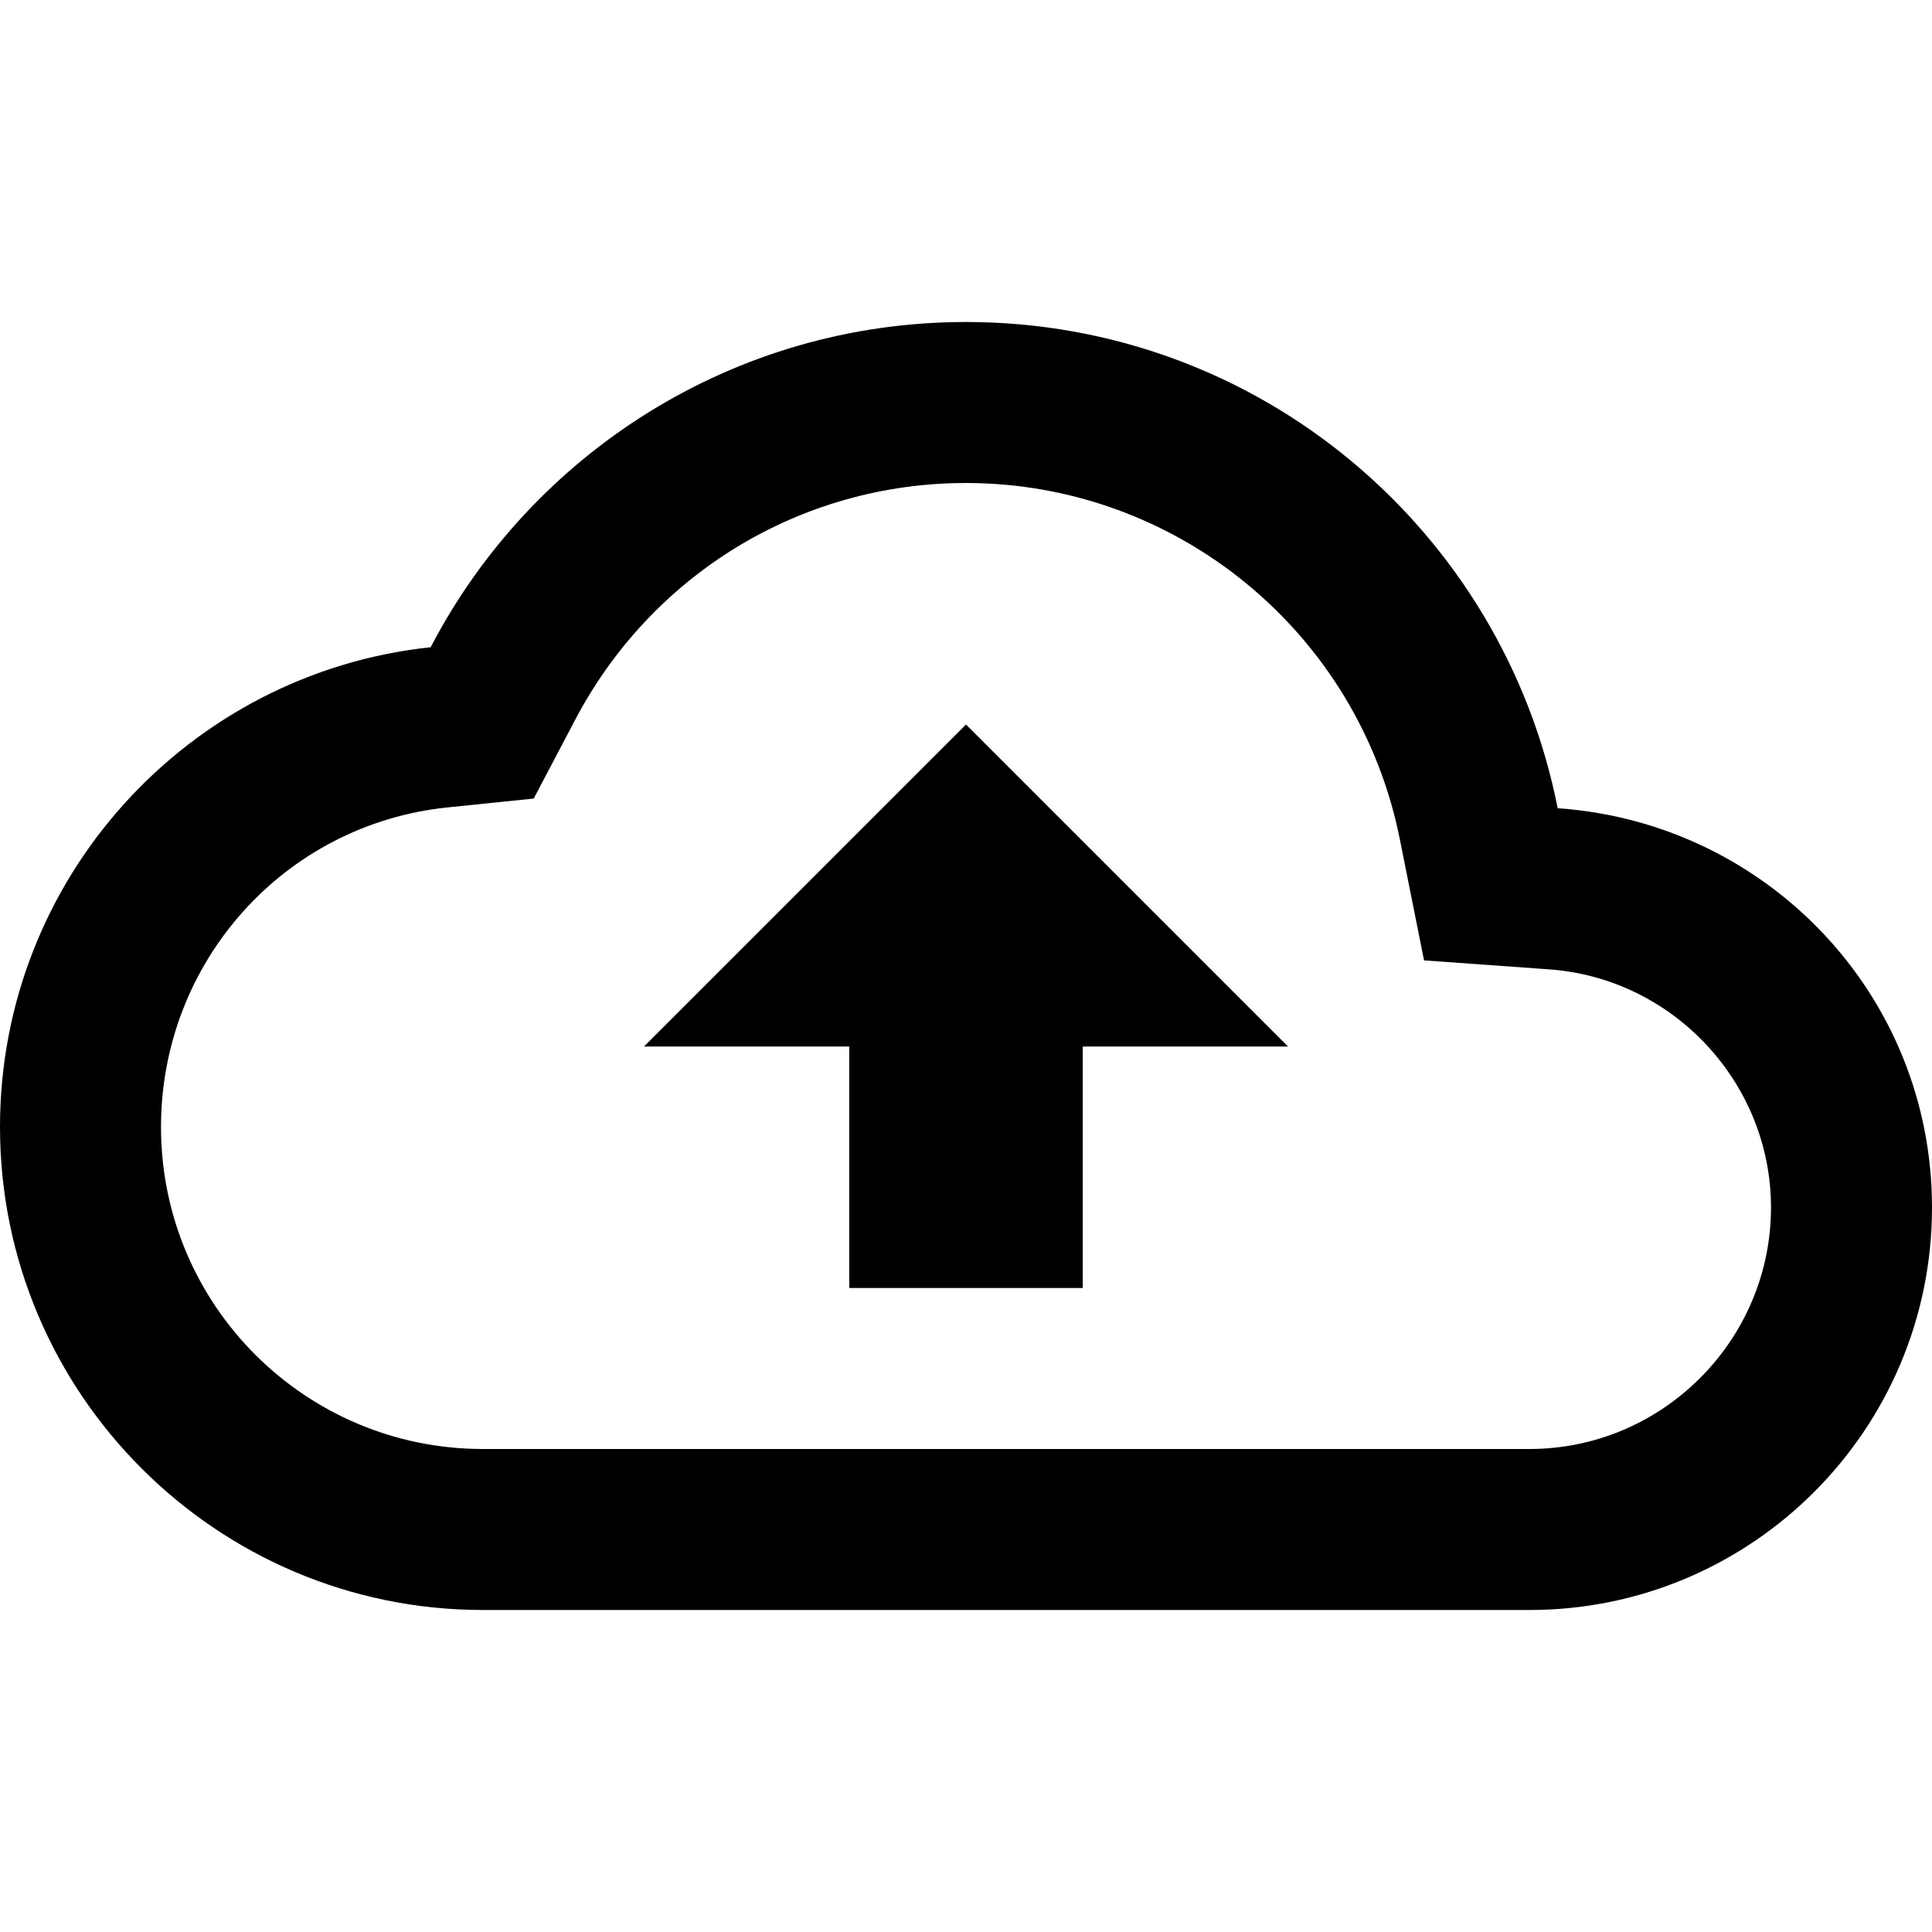
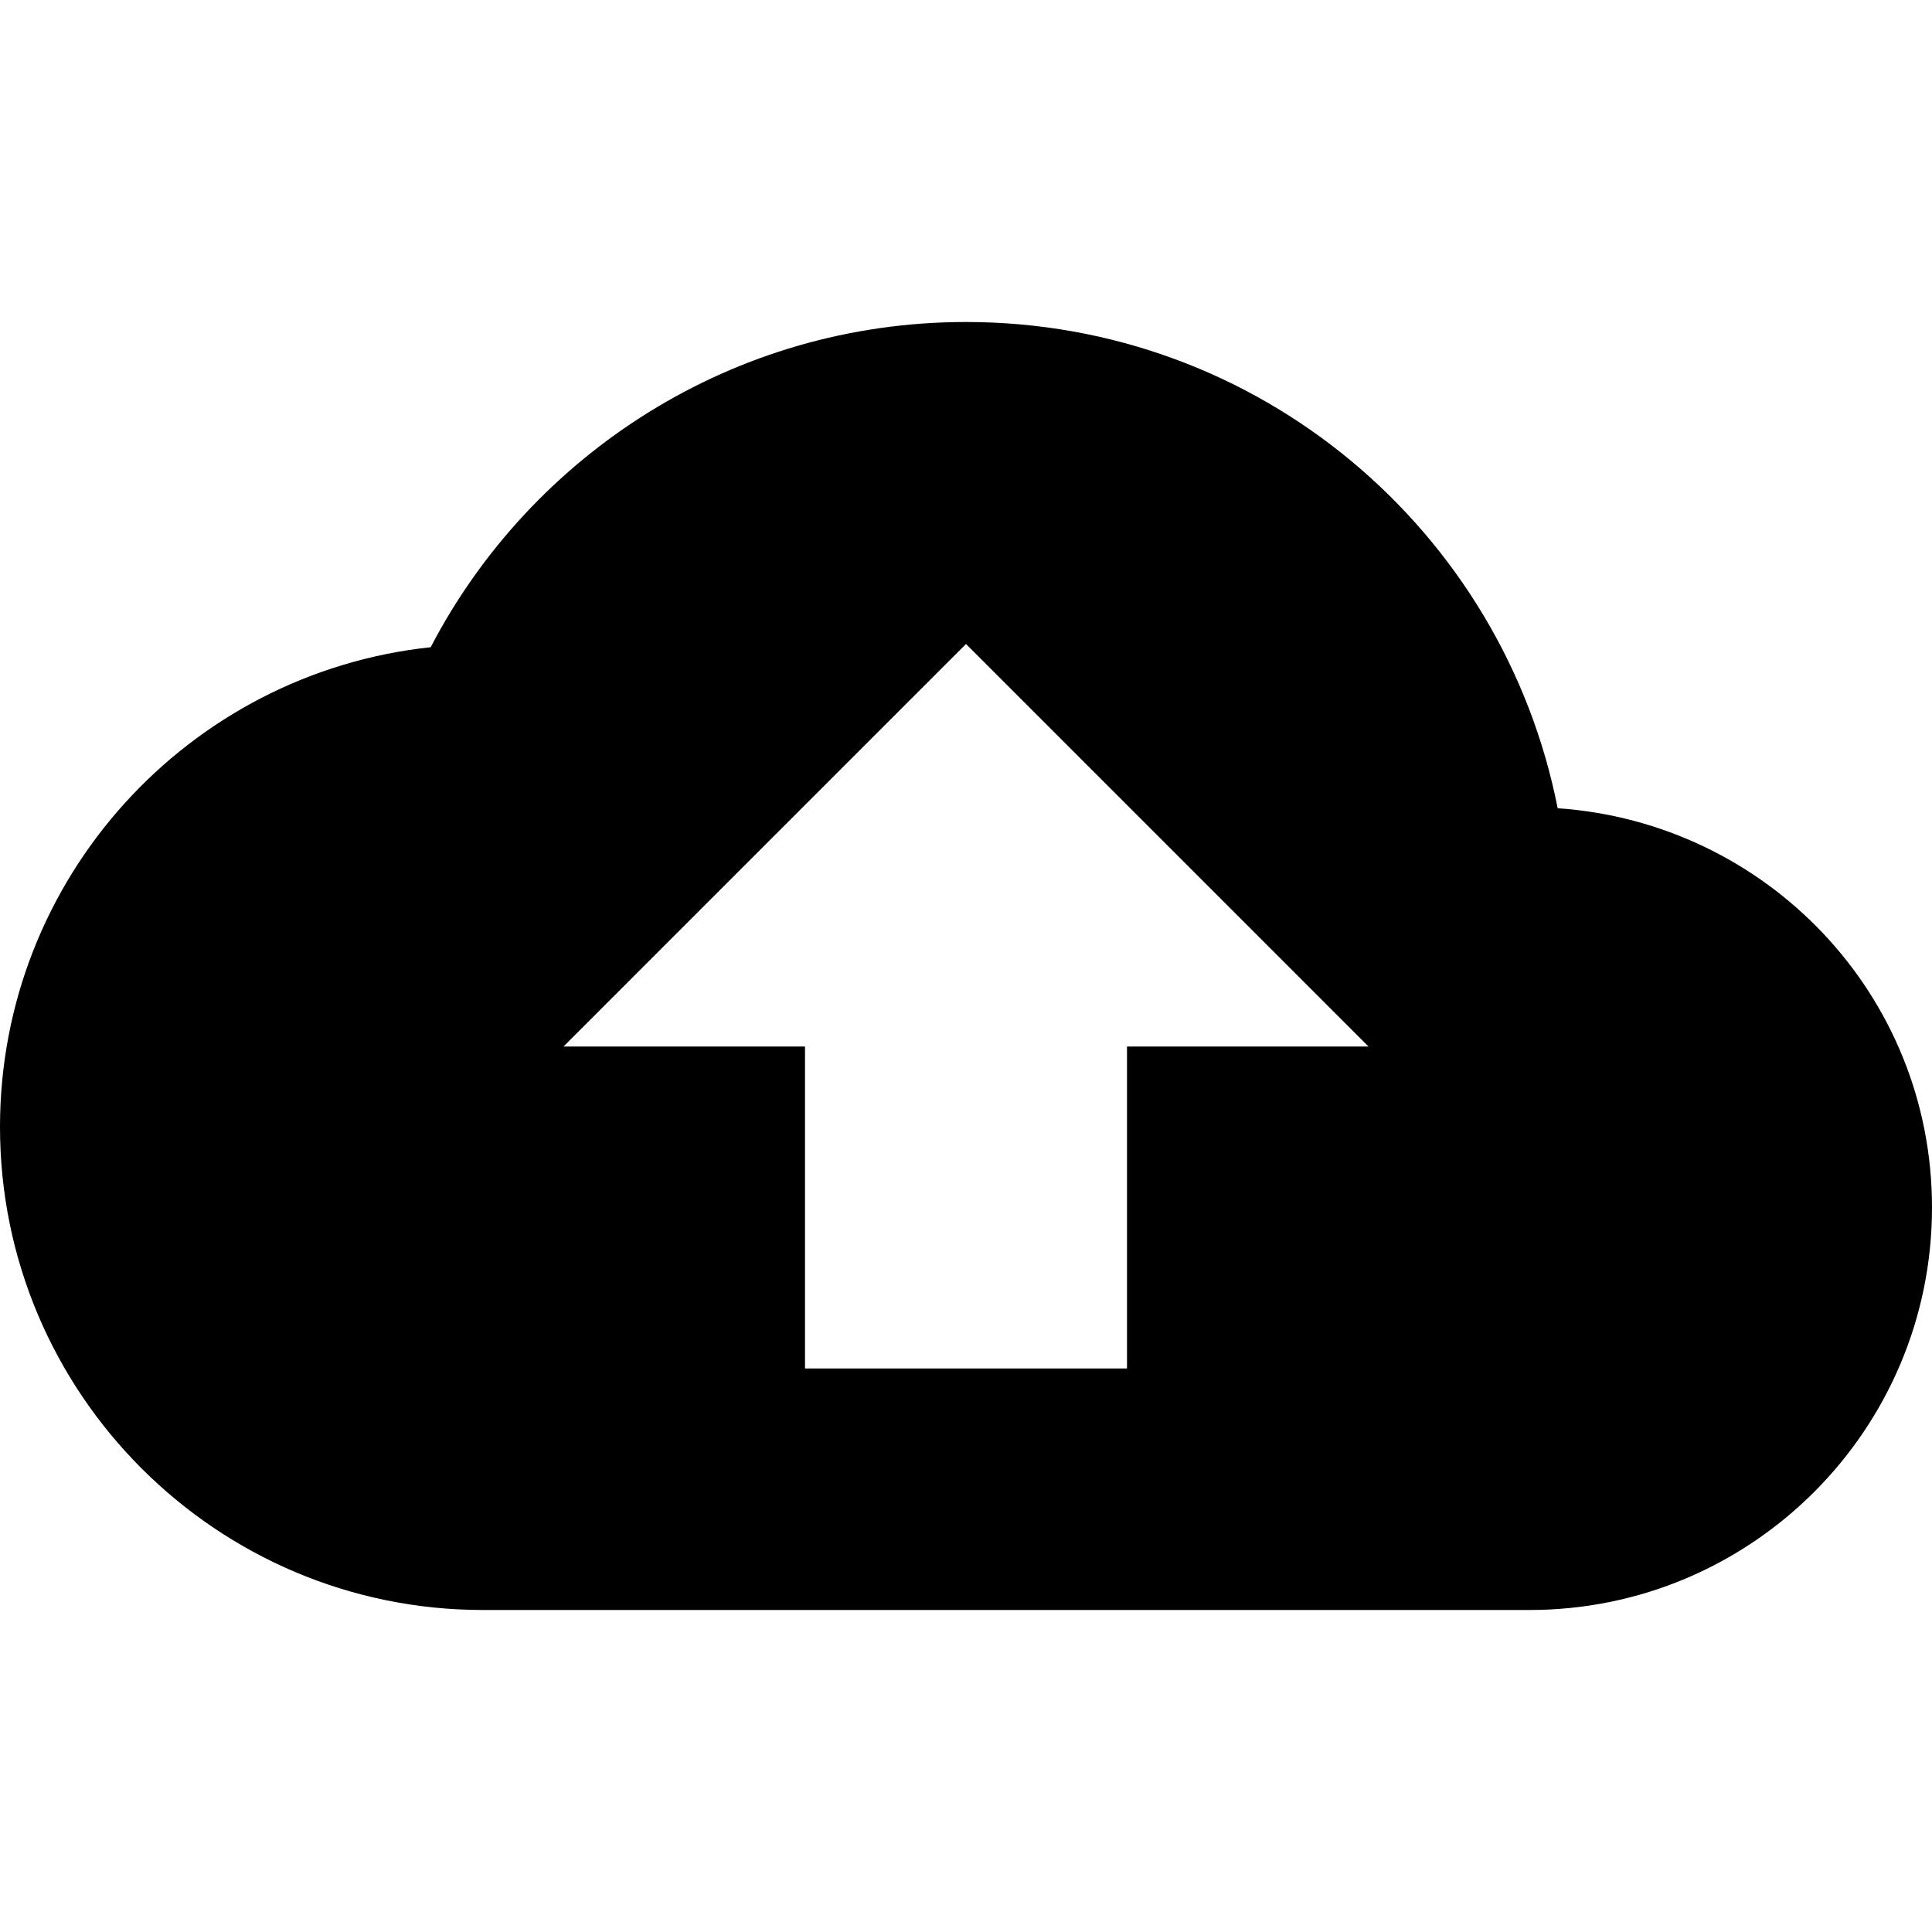
<svg xmlns="http://www.w3.org/2000/svg" width="24" height="24" viewBox="0 0 24 24">
-   <path fill="none" d="M0 0h24v24H0V0z" />
-   <path d="M19.35 10.04C18.67 6.59 15.64 4 12 4 9.11 4 6.6 5.64 5.35 8.04 2.34 8.36 0 10.91 0 14c0 3.31 2.69 6 6 6h13c2.76 0 5-2.24 5-5 0-2.64-2.05-4.78-4.65-4.96zM19 18H6c-2.21 0-4-1.79-4-4 0-2.05 1.53-3.76 3.56-3.97l1.07-.11.5-.95C8.08 7.14 9.94 6 12 6c2.62 0 4.88 1.86 5.39 4.43l.3 1.5 1.53.11c1.56.1 2.78 1.41 2.78 2.96 0 1.65-1.35 3-3 3zM8 13h2.55v3h2.9v-3H16l-4-4z" />
+   <path d="M0 0h24v24H0z" fill="none" />
+   <path d="M19.35 10.04C18.67 6.59 15.64 4 12 4 9.11 4 6.6 5.64 5.35 8.04 2.34 8.36 0 10.91 0 14c0 3.31 2.69 6 6 6h13c2.76 0 5-2.24 5-5 0-2.64-2.05-4.78-4.65-4.96zM14 13v4h-4v-4H7l5-5 5 5h-3z" />
</svg>
